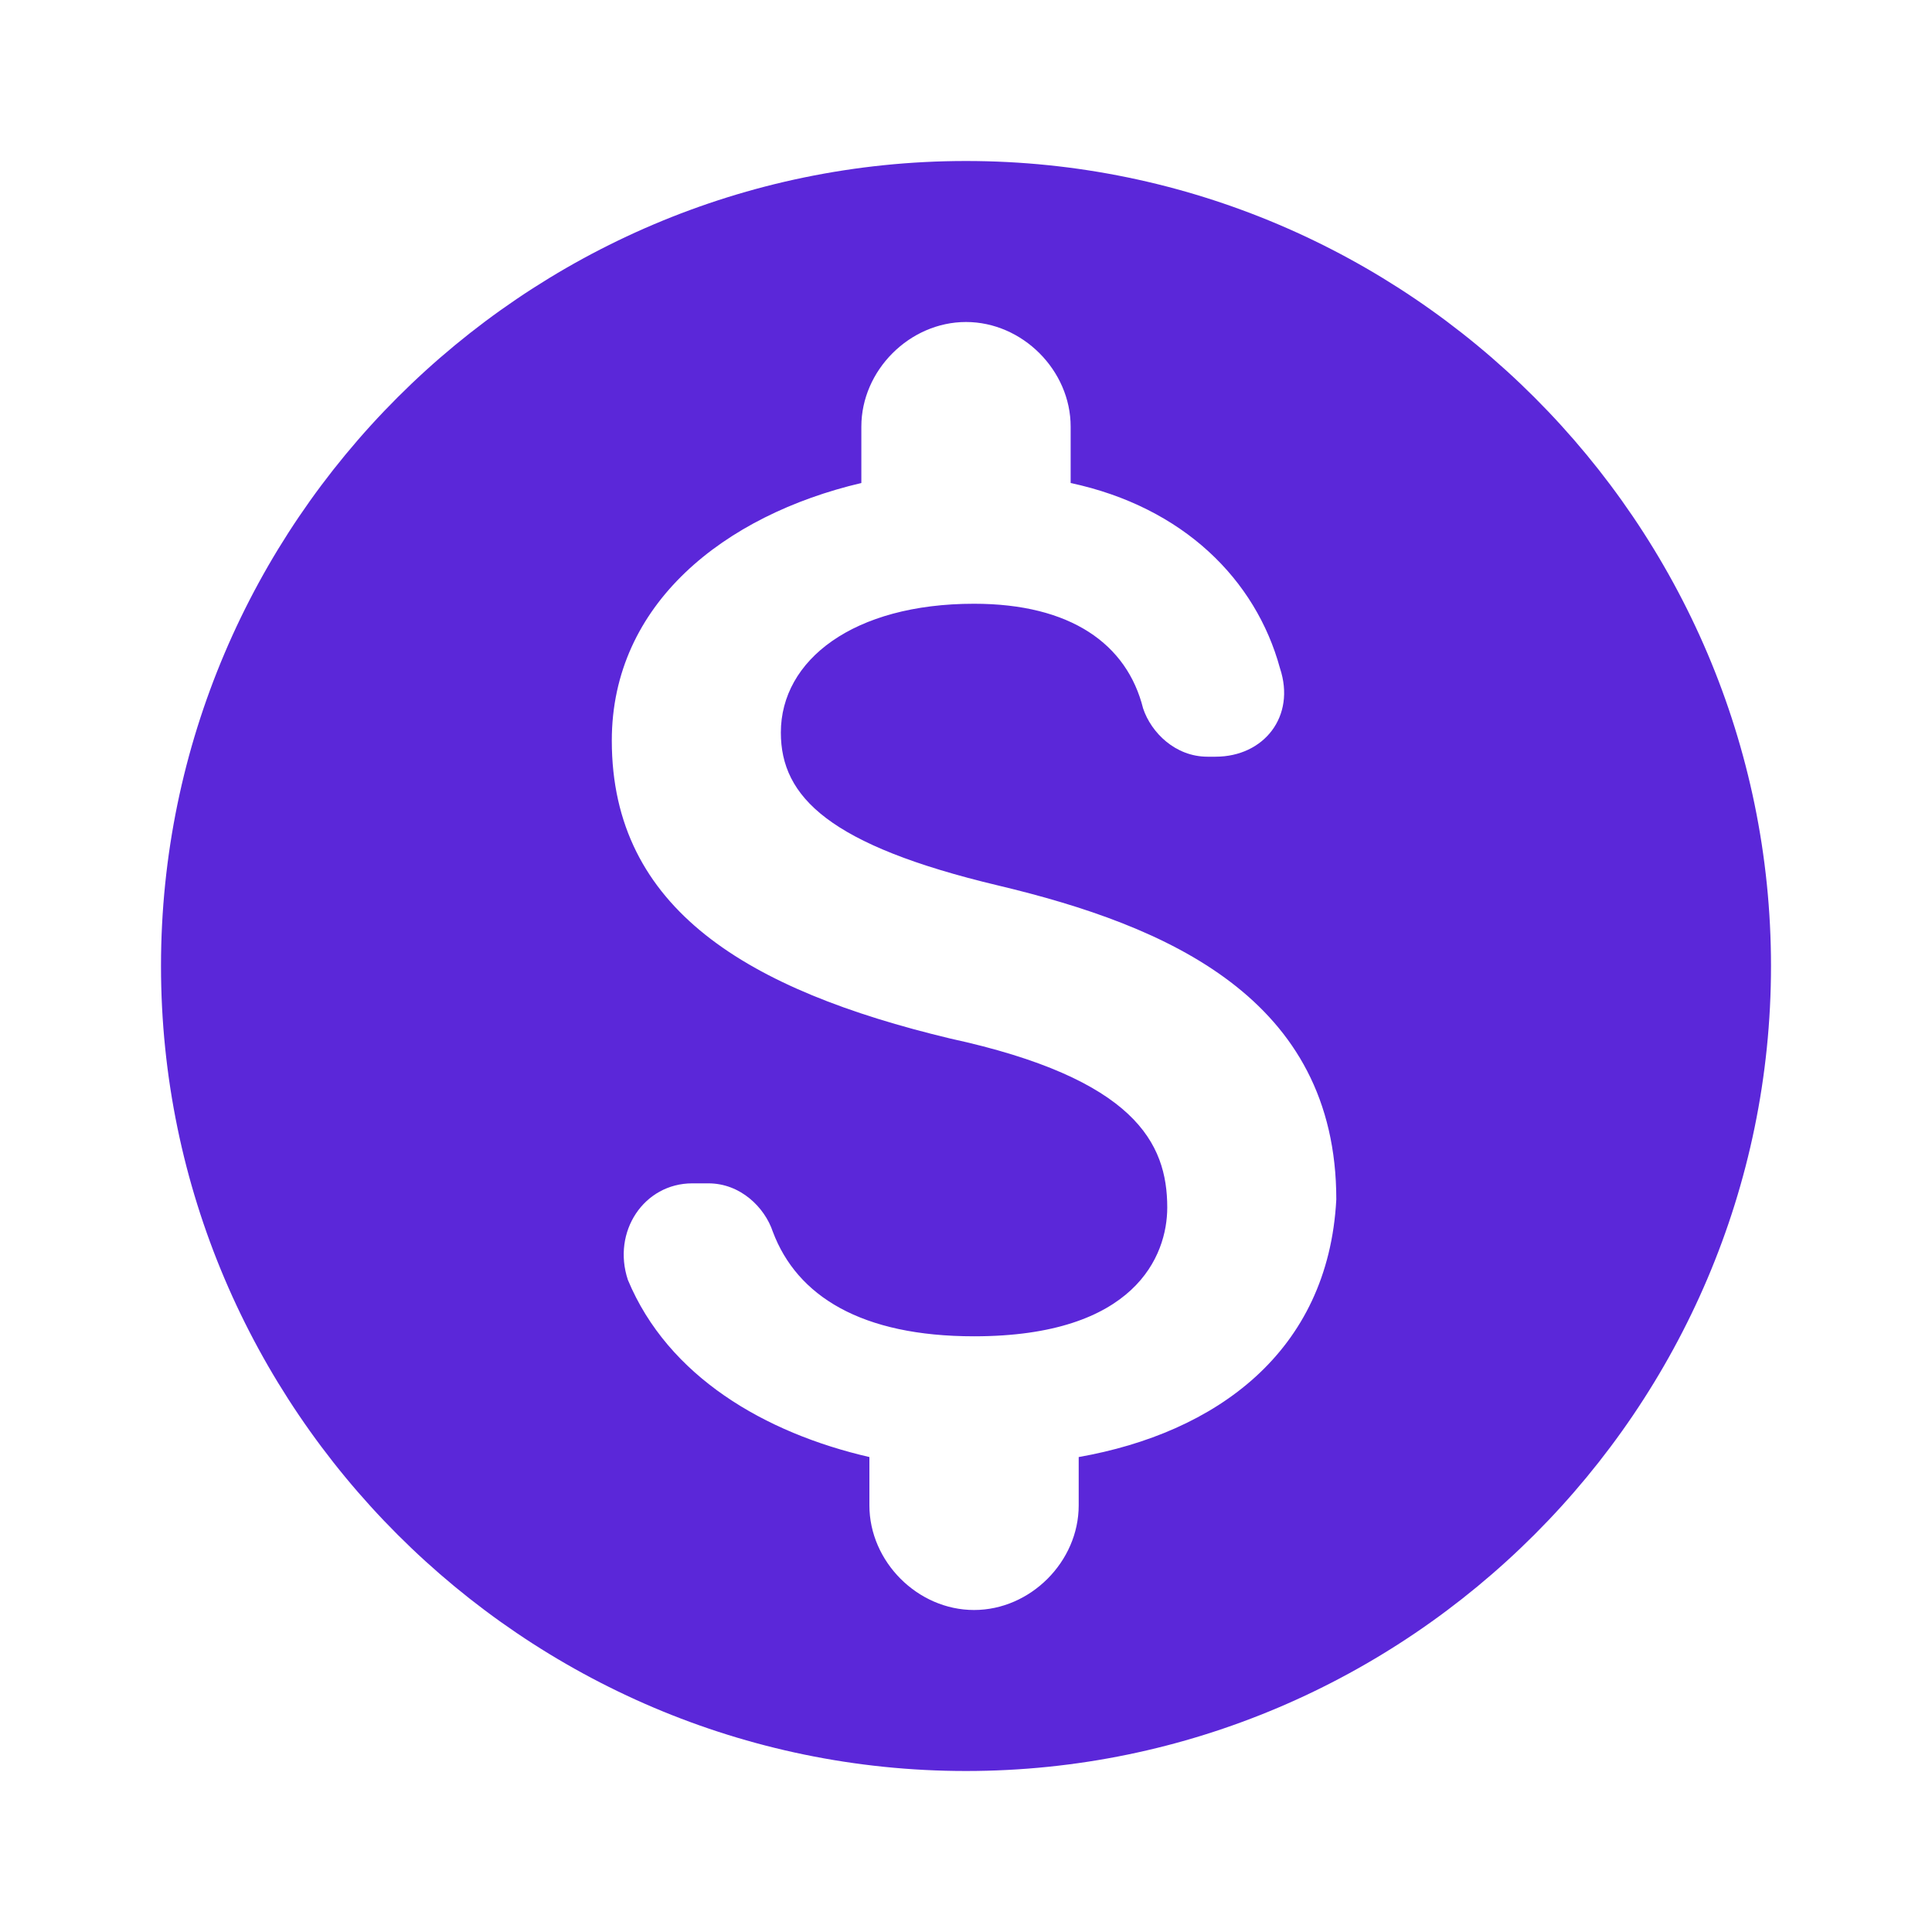
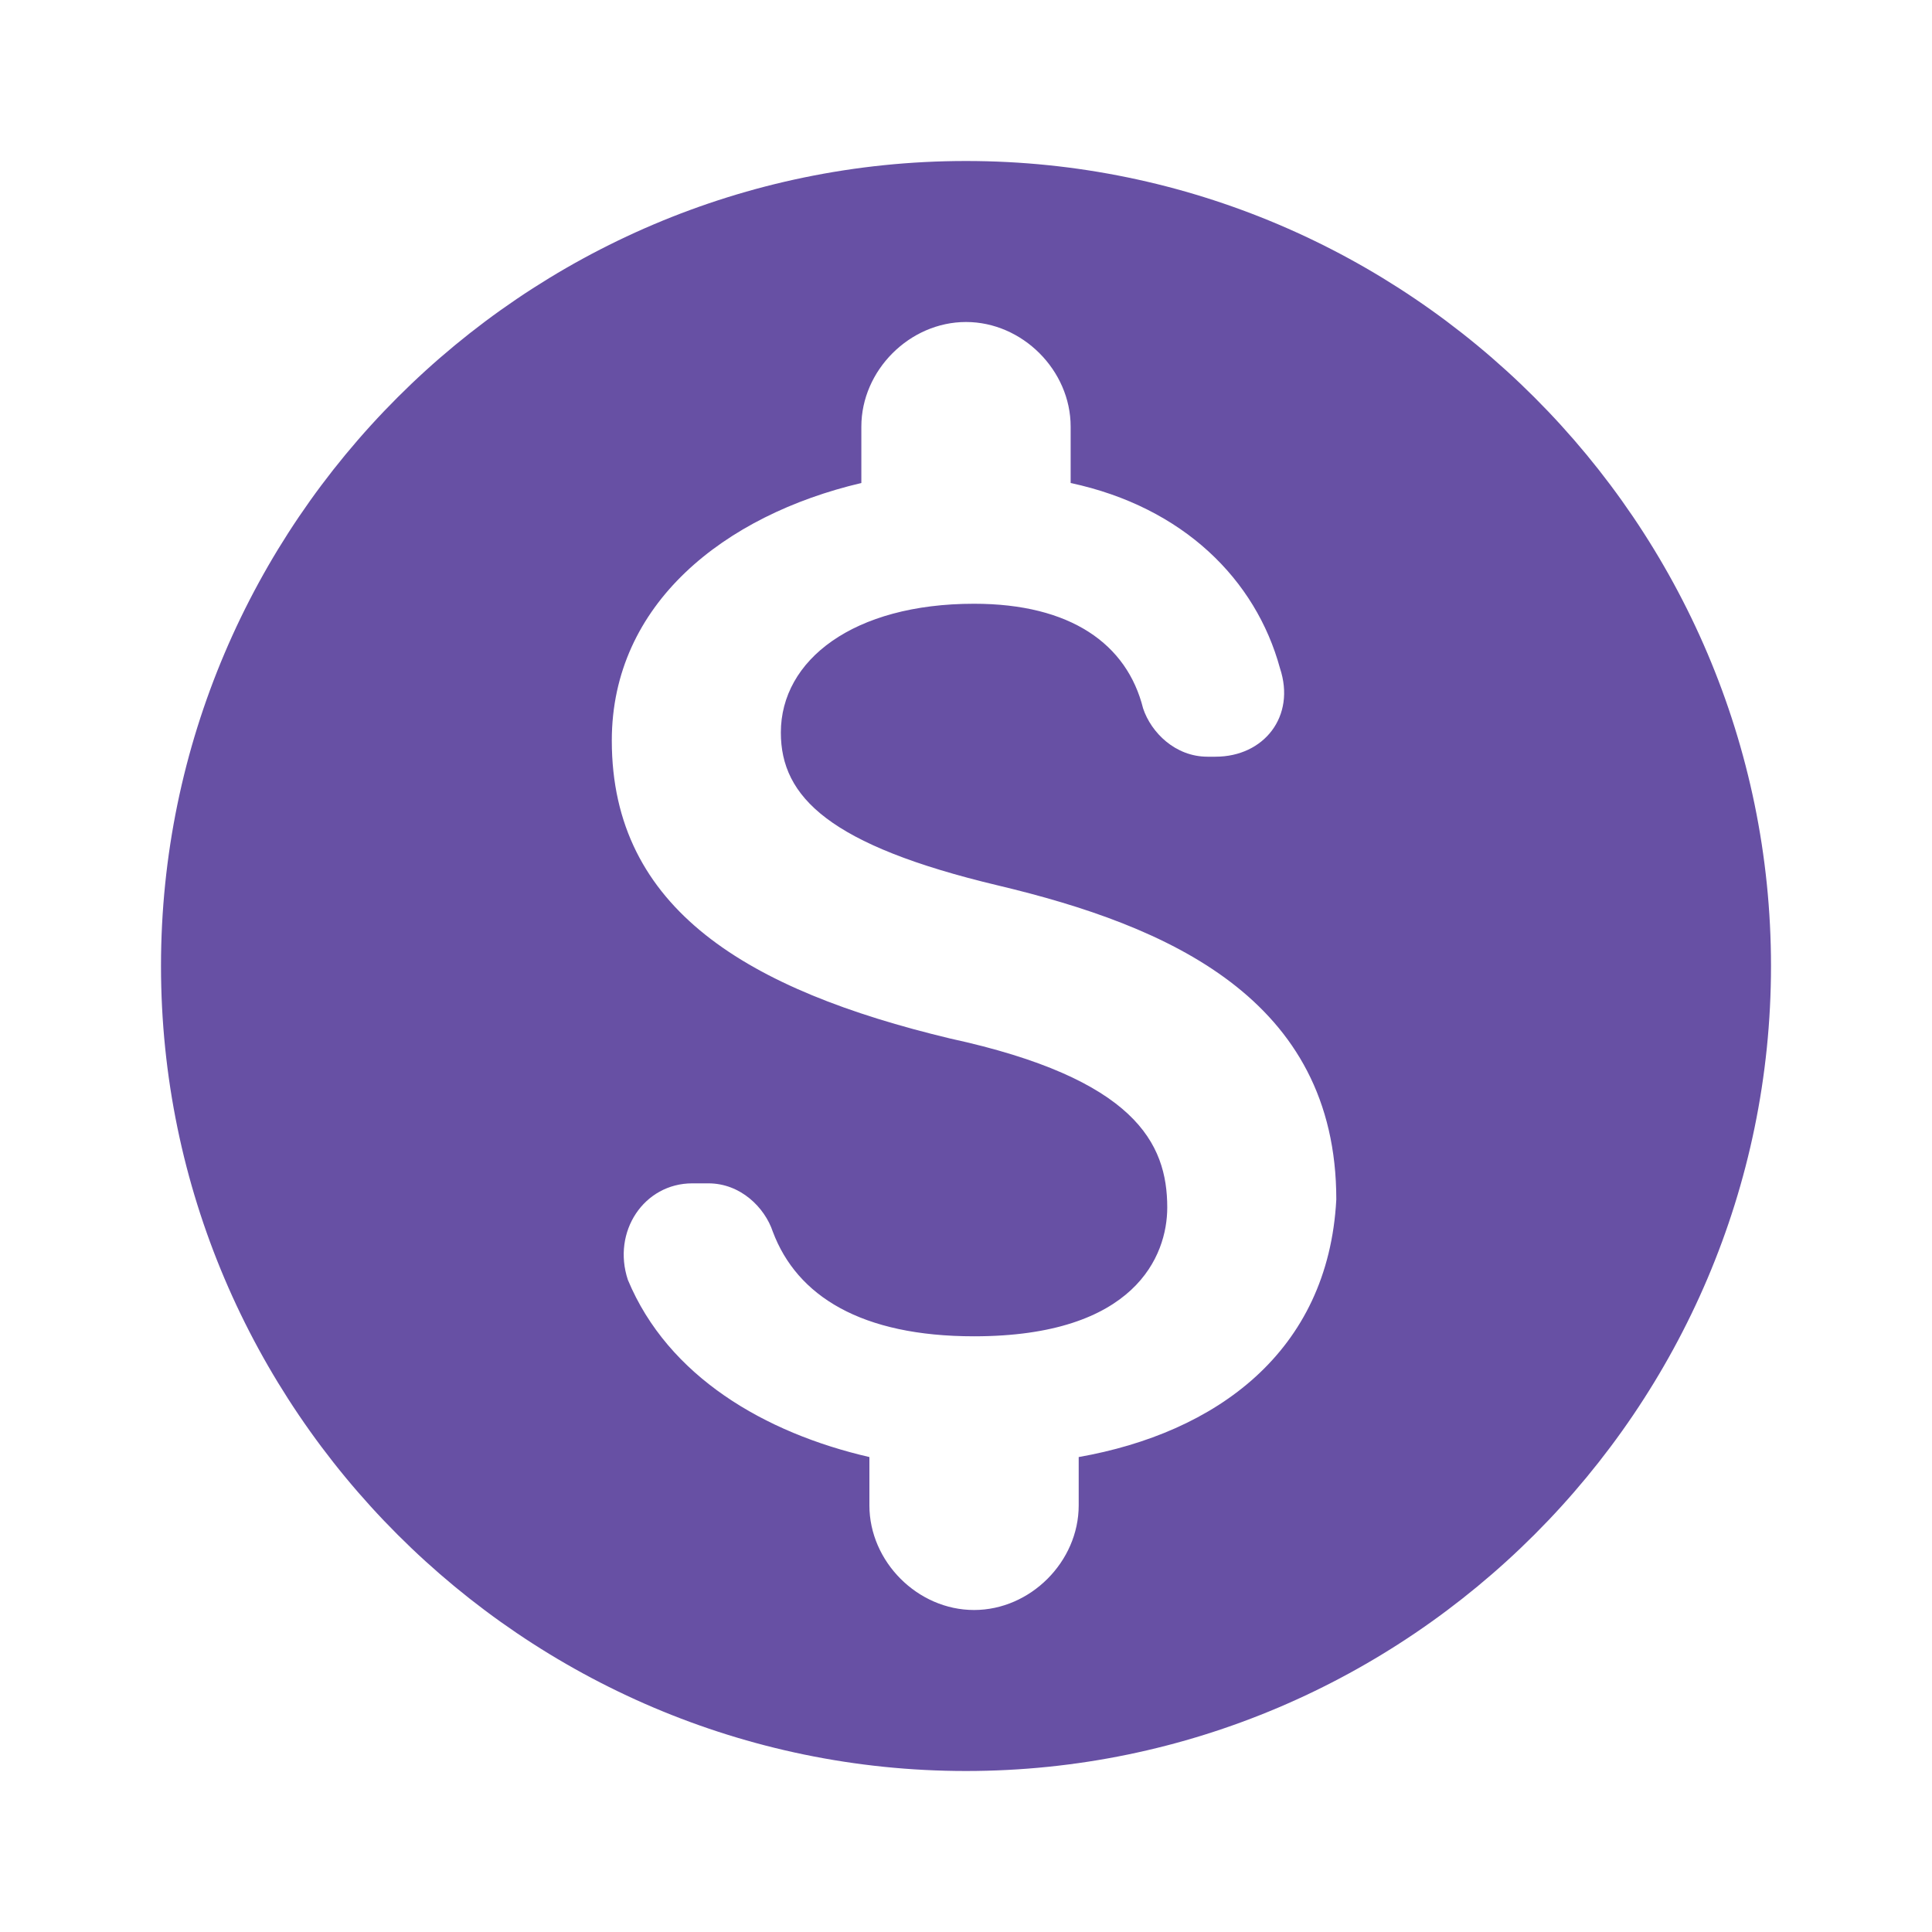
<svg xmlns="http://www.w3.org/2000/svg" width="24" height="24" viewBox="0 0 24 24">
-   <path d="M12,2C6.5,2 2,6.5 2,12s4.5,10 10,10s10,-4.5 10,-10S17.5,2 12,2zM13.4,18.1v0.6c0,0.7 -0.6,1.3 -1.3,1.3h0c-0.7,0 -1.3,-0.6 -1.3,-1.3v-0.6c-1.3,-0.3 -2.5,-1 -3,-2.2c-0.2,-0.6 0.2,-1.2 0.8,-1.2h0.2c0.4,0 0.7,0.3 0.8,0.6c0.3,0.8 1.1,1.3 2.5,1.3c2,0 2.4,-1 2.4,-1.6c0,-0.8 -0.4,-1.6 -2.7,-2.1c-2.5,-0.6 -4.2,-1.6 -4.2,-3.7c0,-1.7 1.4,-2.8 3.1,-3.2V5.3c0,-0.7 0.6,-1.3 1.3,-1.3h0c0.7,0 1.3,0.6 1.3,1.3V6c1.4,0.3 2.3,1.2 2.6,2.3c0.2,0.6 -0.2,1.1 -0.8,1.1H15c-0.4,0 -0.7,-0.3 -0.8,-0.6C14,8 13.3,7.5 12.1,7.5c-1.5,0 -2.4,0.7 -2.4,1.6c0,0.8 0.6,1.4 2.7,1.9s4.2,1.4 4.2,3.9C16.5,16.8 15.1,17.8 13.4,18.1z" fill="#5B27D9" />
+   <path d="M12,2C6.5,2 2,6.5 2,12s4.5,10 10,10s10,-4.5 10,-10S17.5,2 12,2zM13.4,18.1v0.6c0,0.7 -0.6,1.3 -1.3,1.3h0c-0.7,0 -1.3,-0.6 -1.3,-1.3v-0.6c-1.3,-0.3 -2.5,-1 -3,-2.2c-0.2,-0.6 0.2,-1.2 0.8,-1.2h0.2c0.4,0 0.7,0.3 0.8,0.6c0.3,0.8 1.1,1.3 2.5,1.3c2,0 2.4,-1 2.4,-1.6c0,-0.8 -0.4,-1.6 -2.7,-2.1c-2.5,-0.6 -4.2,-1.6 -4.2,-3.7c0,-1.7 1.4,-2.8 3.1,-3.2V5.3c0,-0.7 0.6,-1.3 1.3,-1.3h0c0.7,0 1.3,0.6 1.3,1.3V6c1.4,0.3 2.3,1.2 2.6,2.3c0.2,0.6 -0.2,1.1 -0.8,1.1H15c-0.4,0 -0.7,-0.3 -0.8,-0.6C14,8 13.3,7.5 12.1,7.5c-1.5,0 -2.4,0.7 -2.4,1.6c0,0.8 0.6,1.4 2.7,1.9s4.2,1.4 4.2,3.9C16.5,16.8 15.1,17.8 13.4,18.1z" fill="#6750A4" />
</svg>
